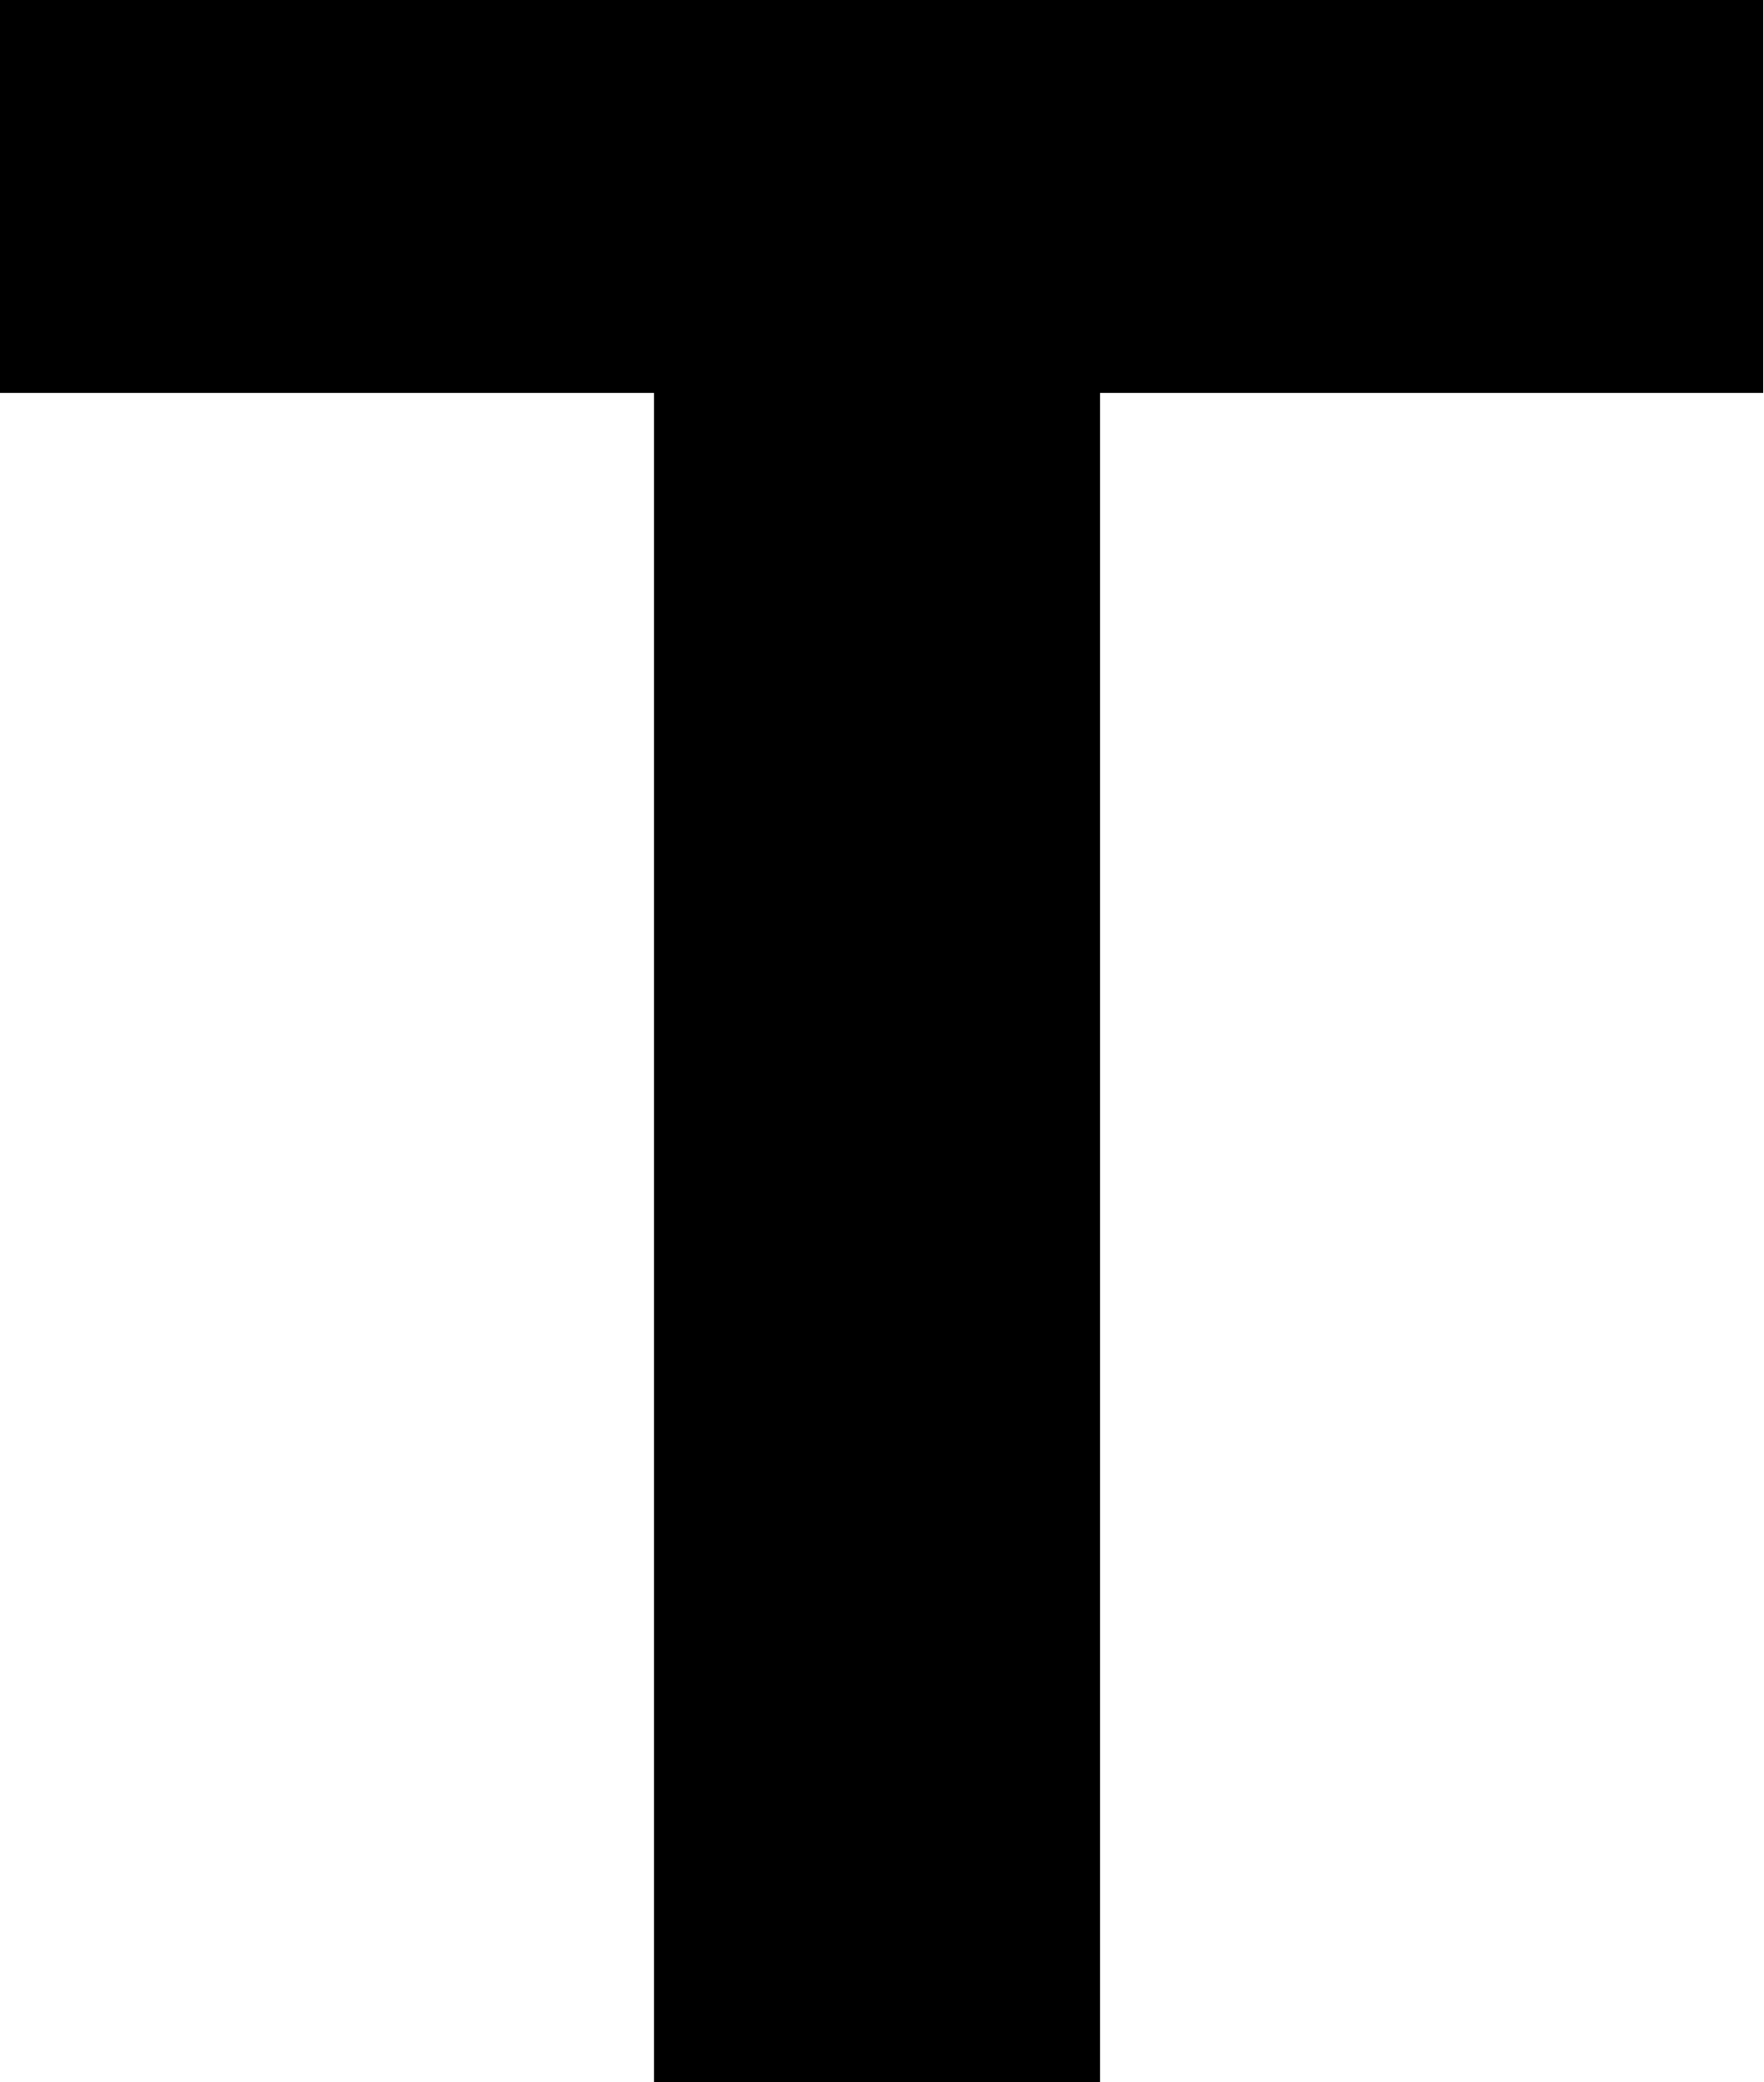
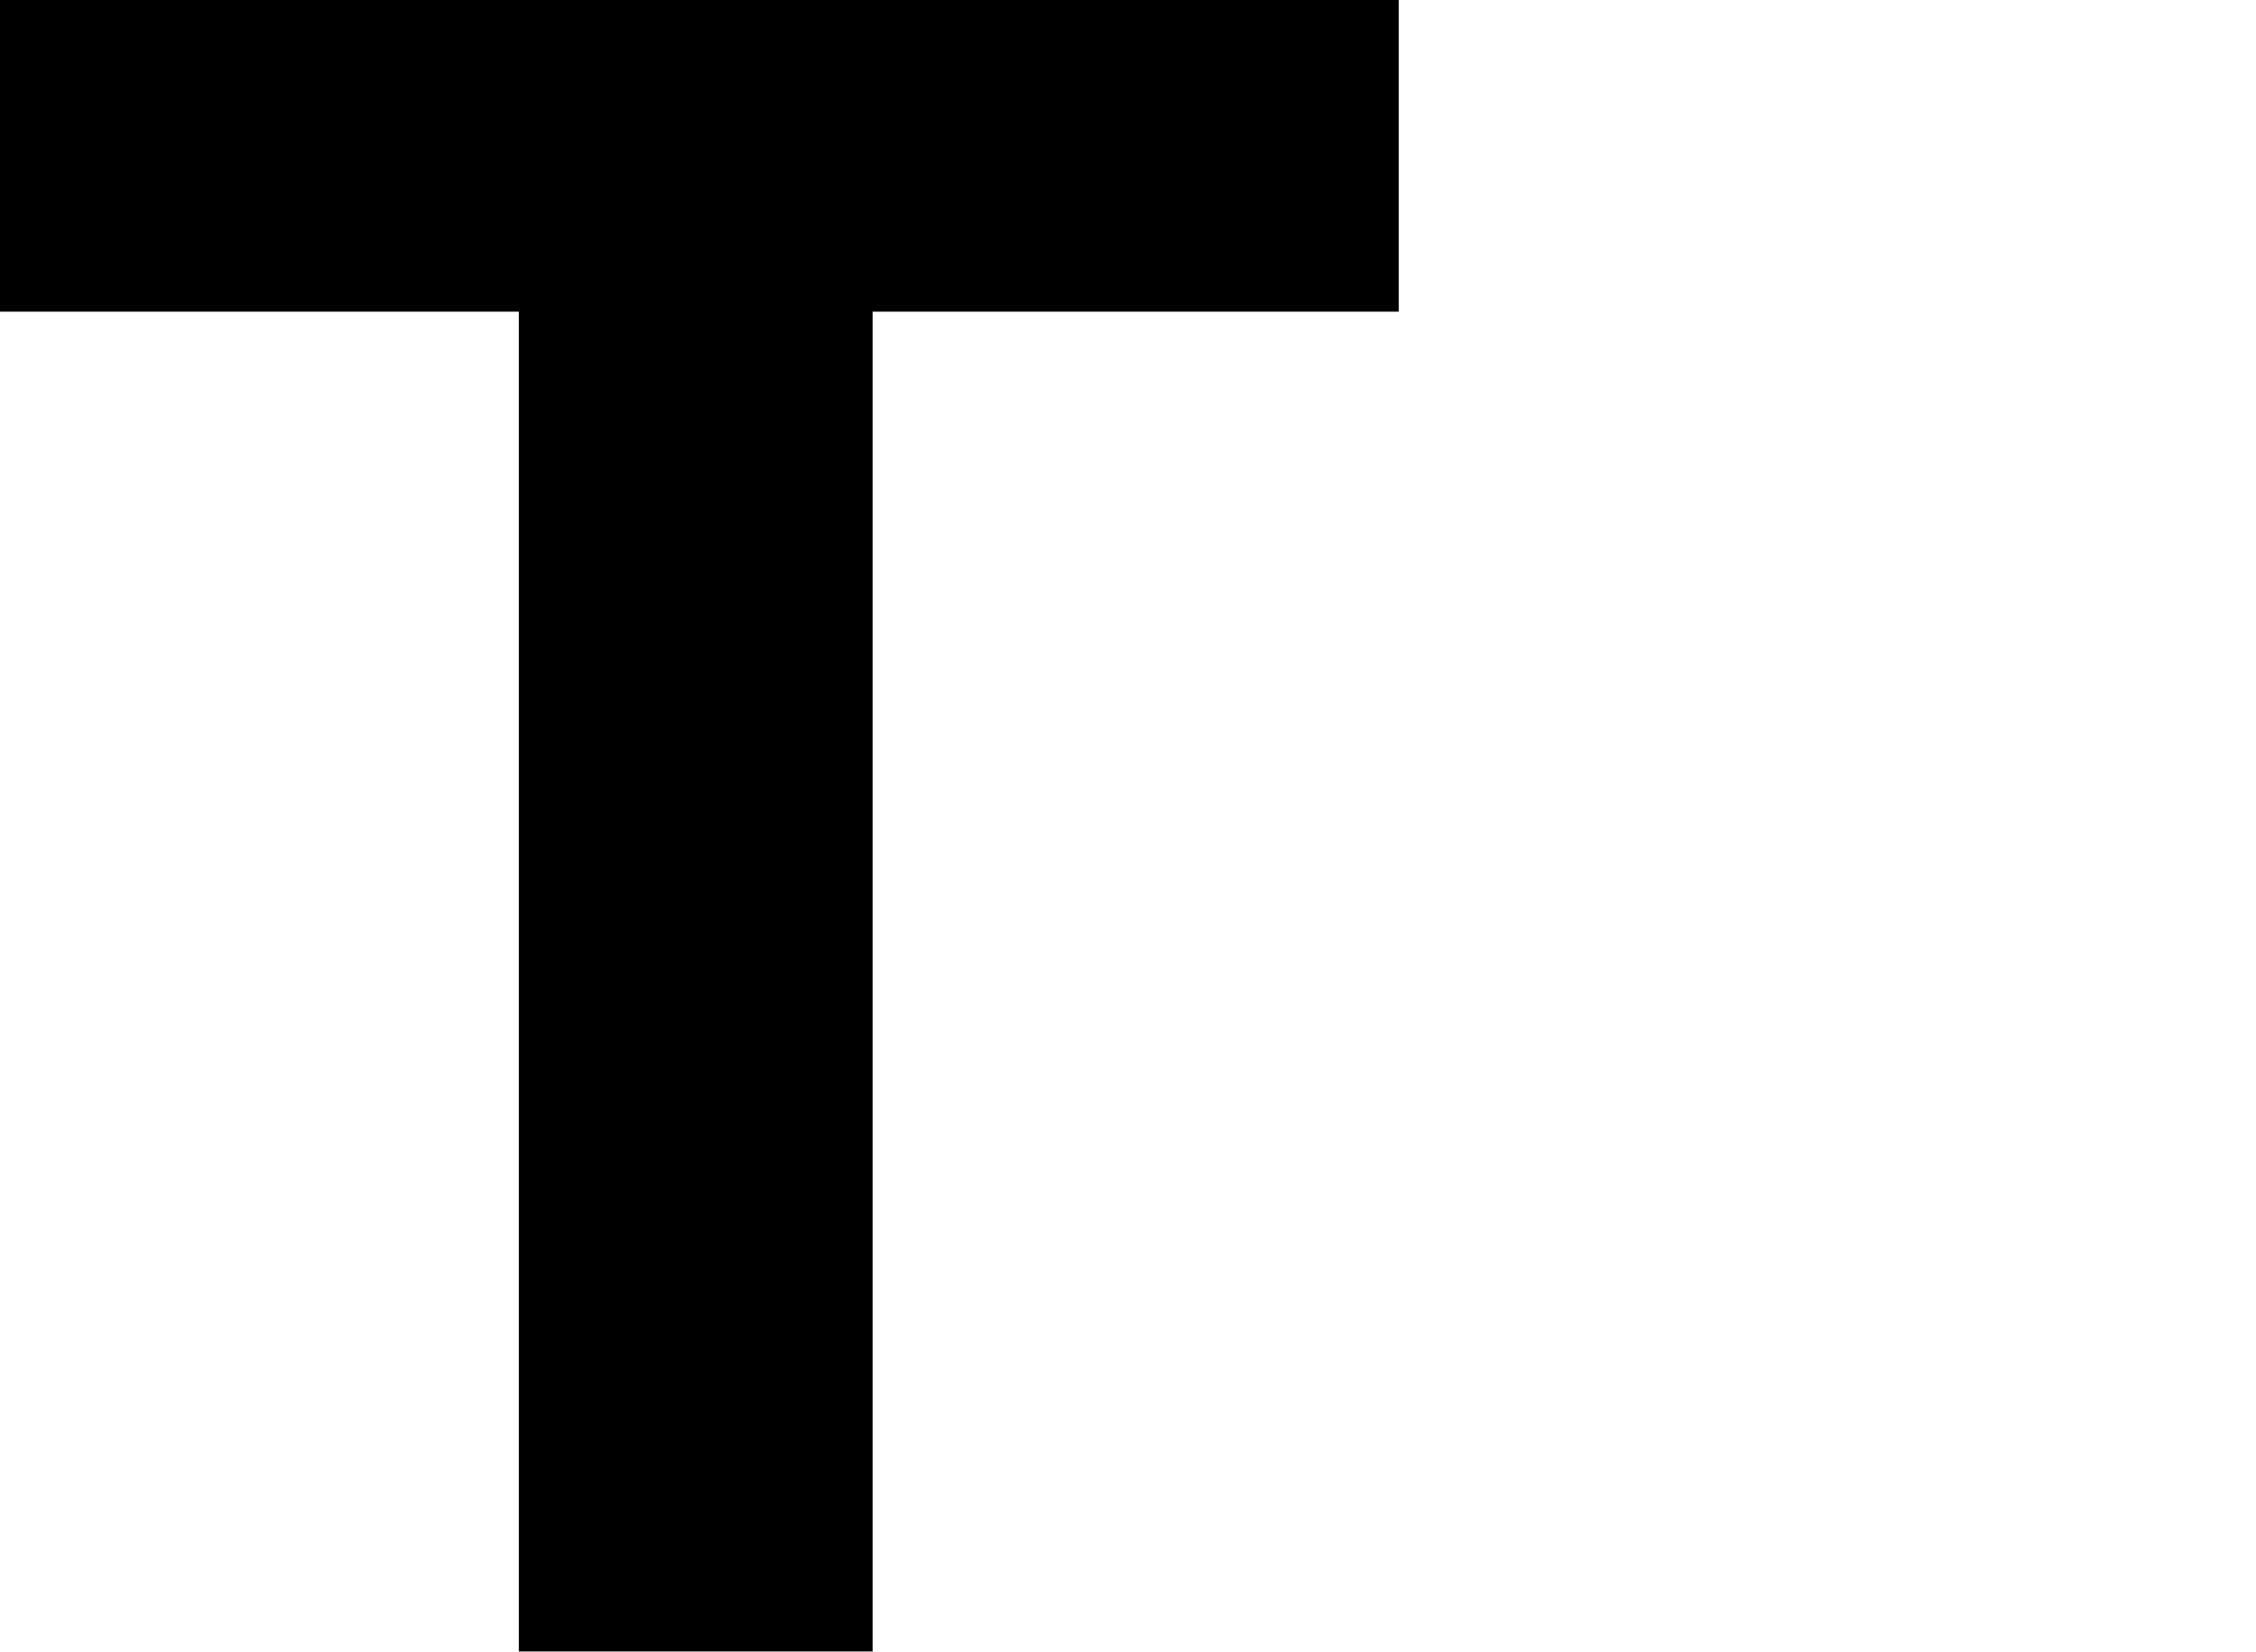
- <svg xmlns="http://www.w3.org/2000/svg" shape-rendering="geometricPrecision" text-rendering="geometricPrecision" image-rendering="optimizeQuality" fill-rule="evenodd" clip-rule="evenodd" viewBox="0 0 434 512.51">
+ <svg xmlns="http://www.w3.org/2000/svg" shape-rendering="geometricPrecision" text-rendering="geometricPrecision" image-rendering="optimizeQuality" fill-rule="evenodd" clip-rule="evenodd" viewBox="0 0 700 512.51">
  <path fill-rule="nonzero" d="M434 96.72H270.77v415.79H160.98V96.72H0V0h434z" />
</svg>
